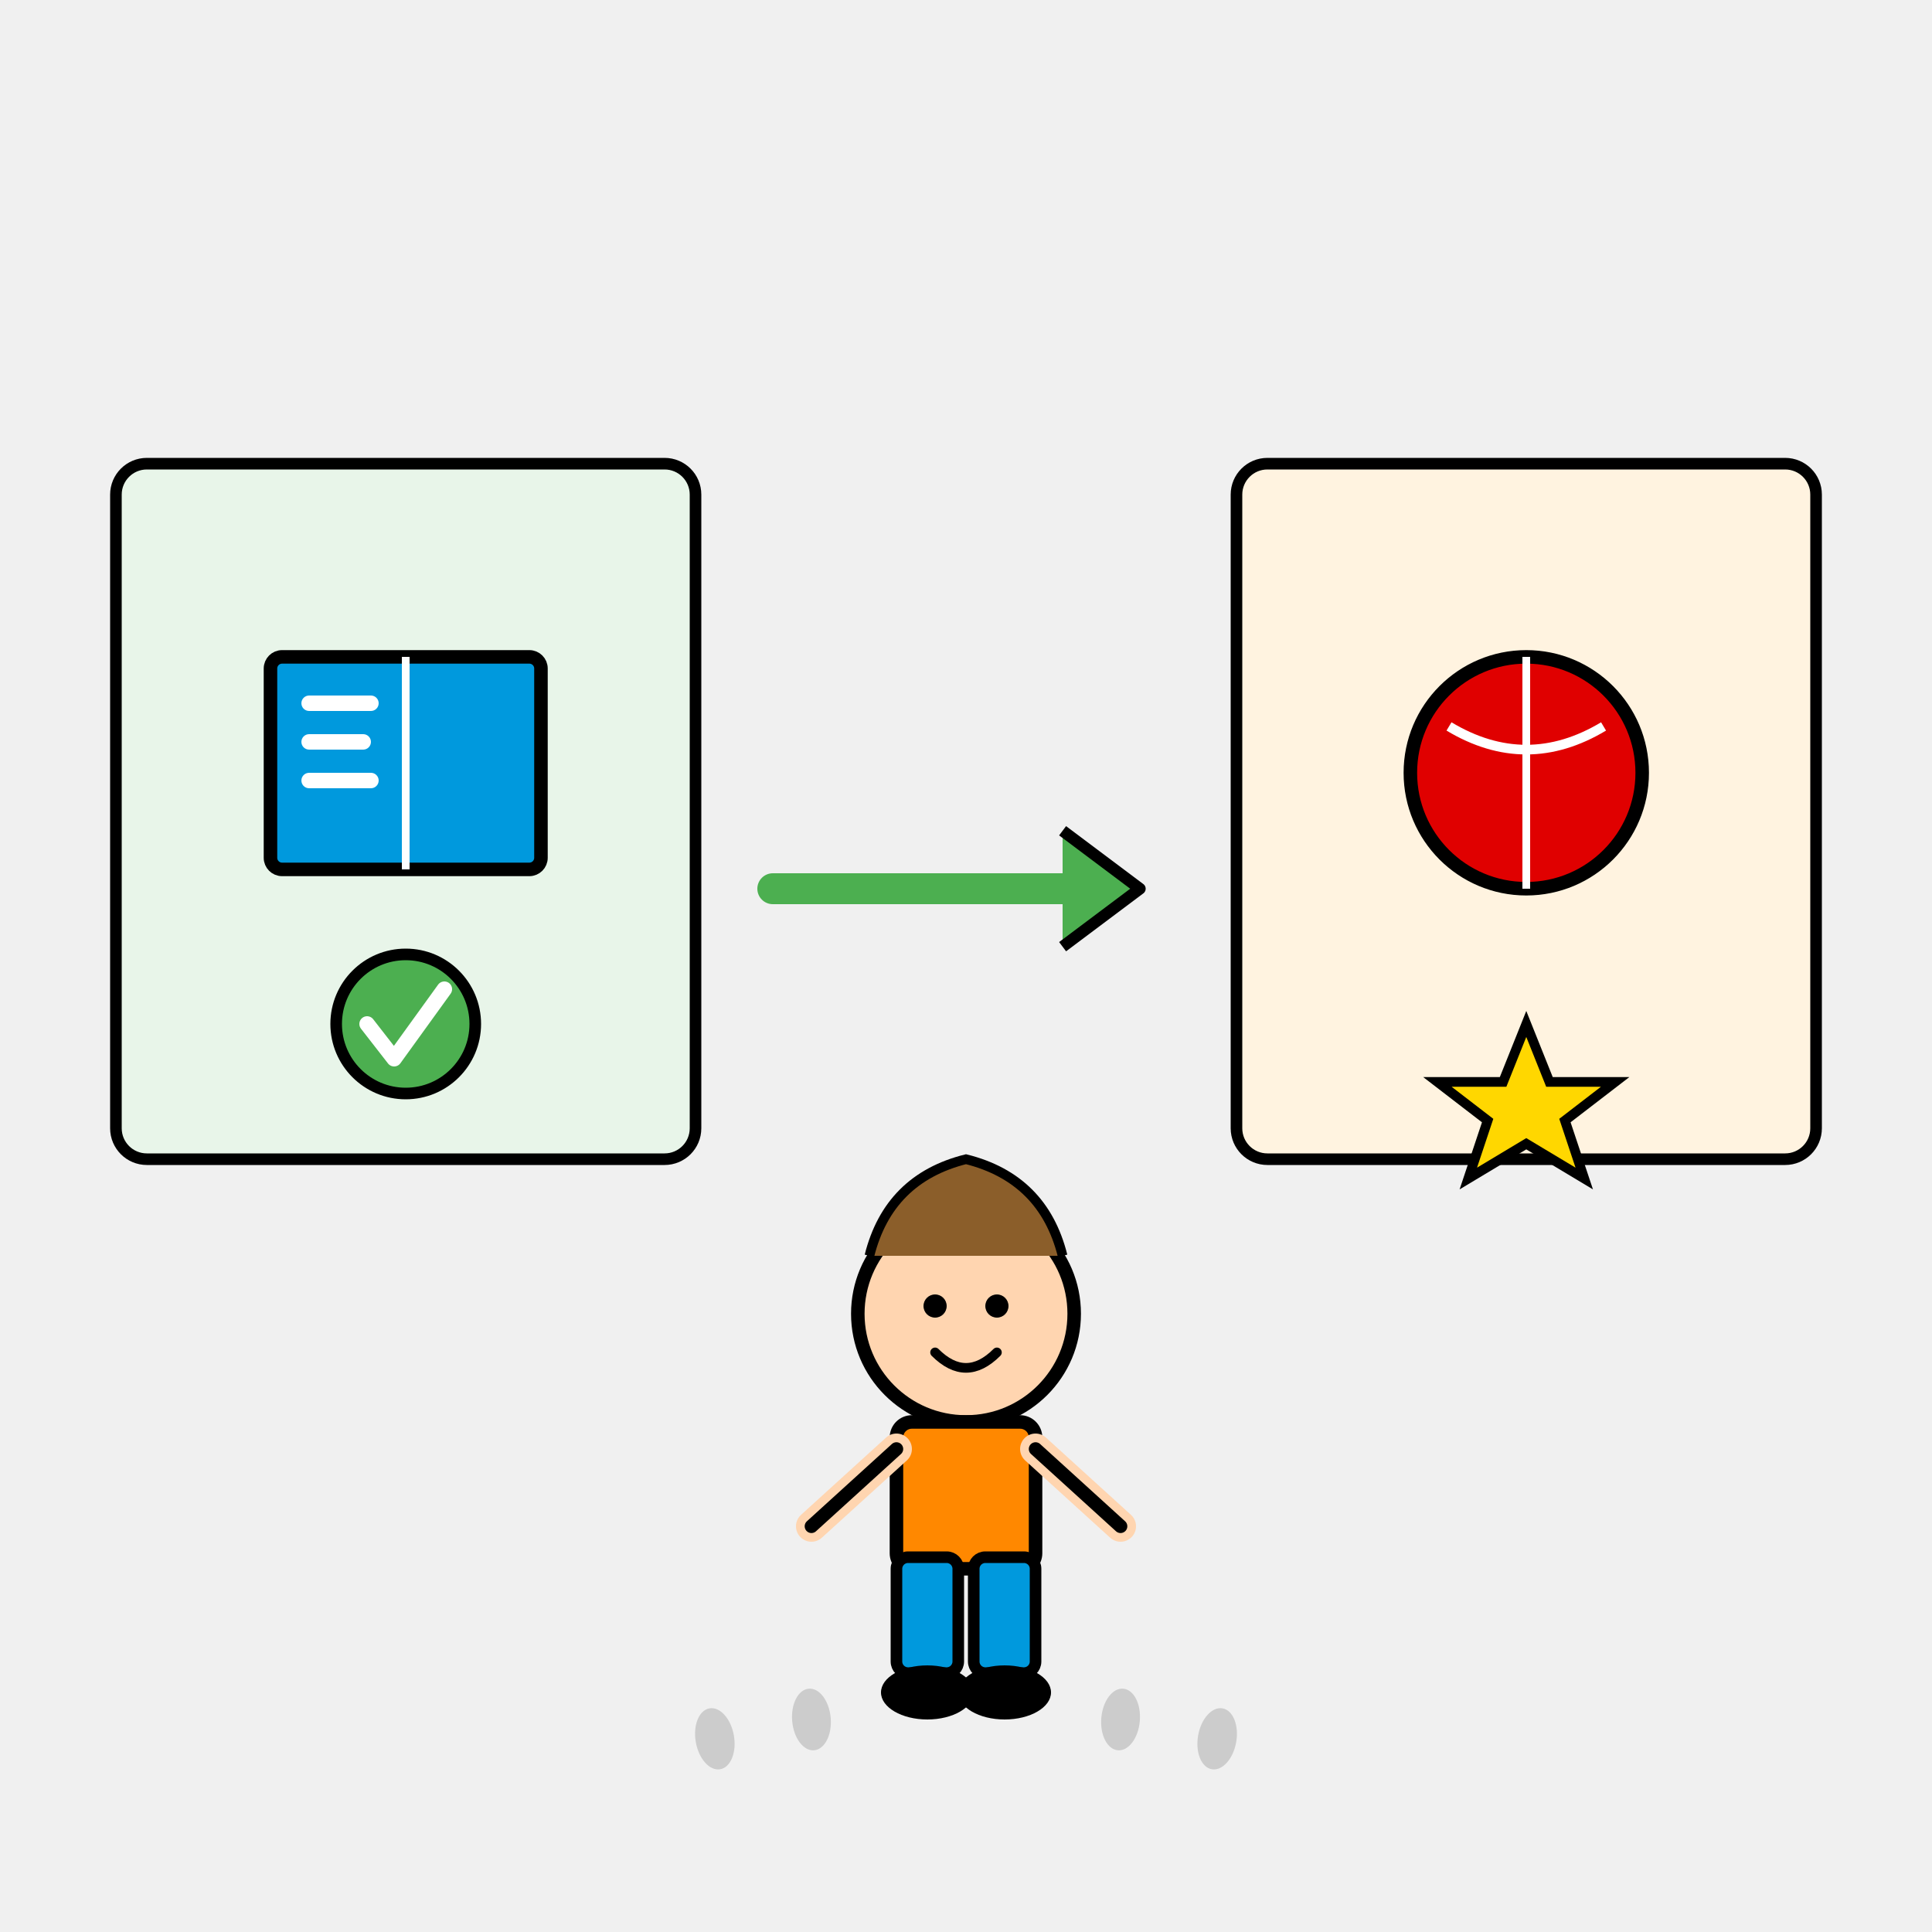
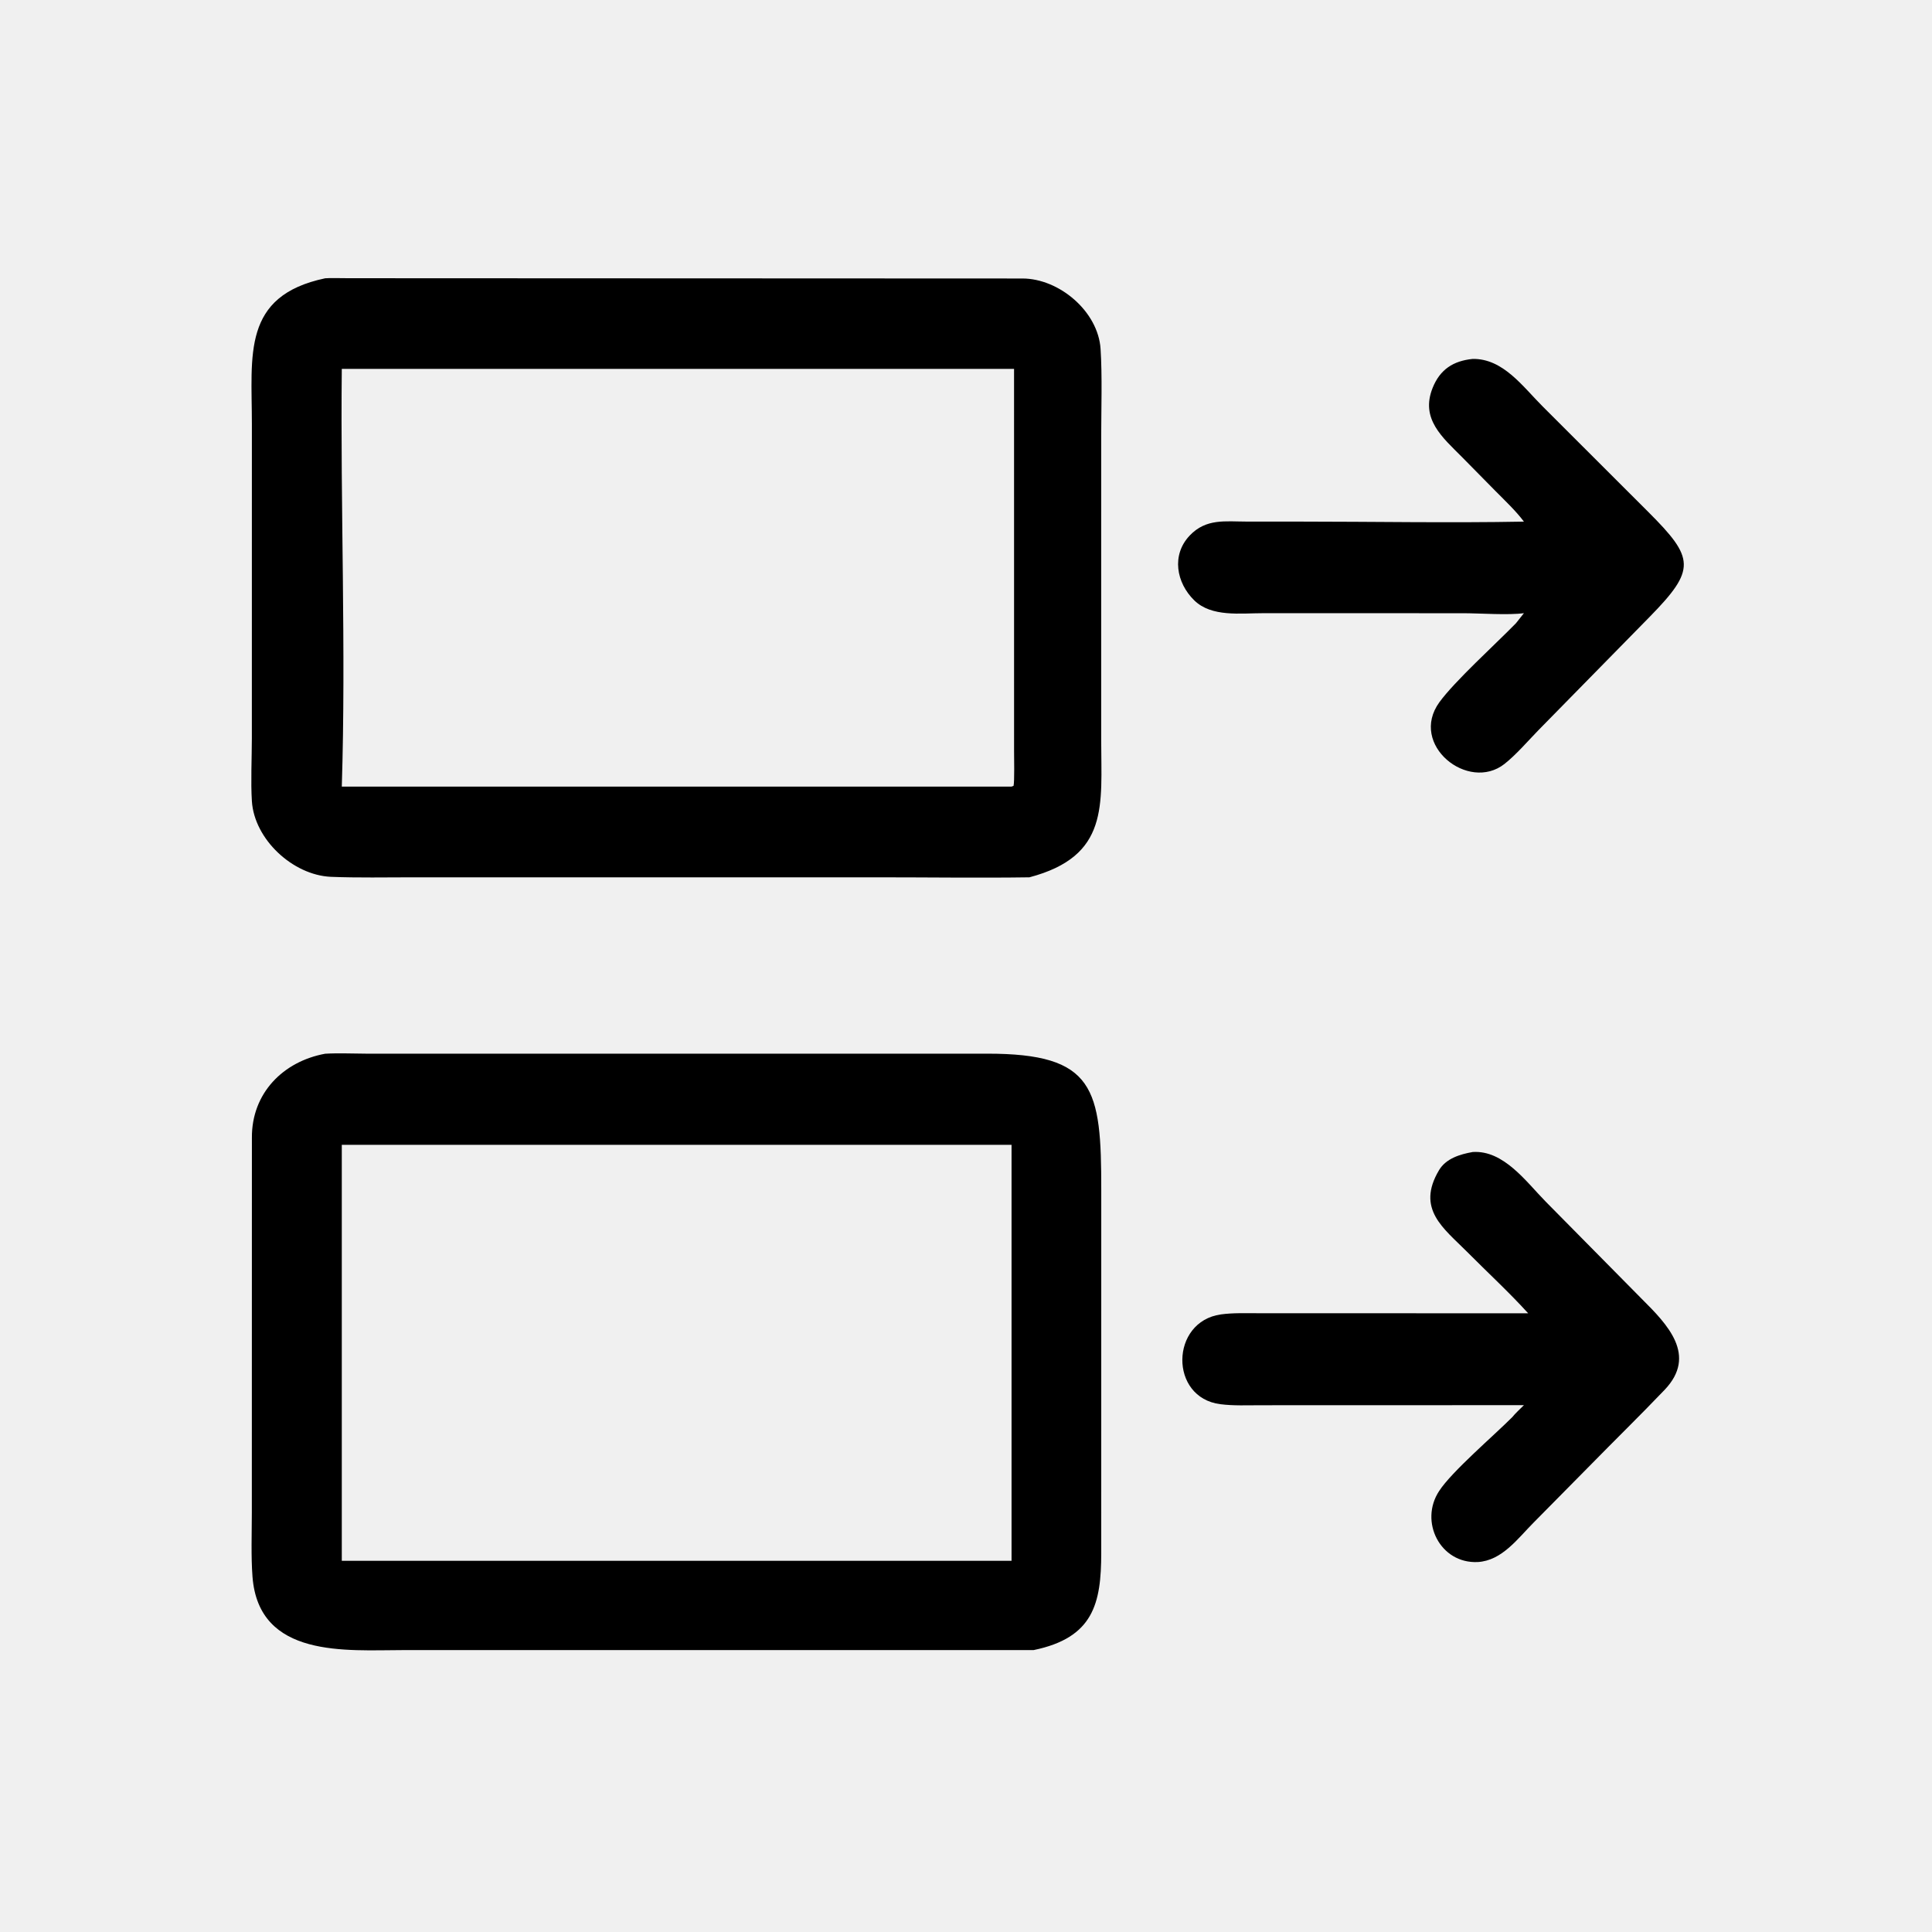
- <svg xmlns="http://www.w3.org/2000/svg" viewBox="0 0 500 500" width="500" height="500">
-   <rect x="30" y="120" width="150" height="180" rx="8" fill="#E8F5E9" stroke="#000" stroke-width="3" />
-   <rect x="70" y="170" width="70" height="55" rx="3" fill="#0099DD" stroke="#000" stroke-width="3.5" />
-   <line x1="105" y1="170" x2="105" y2="225" stroke="#FFF" stroke-width="2" />
-   <rect x="78" y="180" width="20" height="4" rx="2" fill="#FFF" />
-   <rect x="78" y="190" width="18" height="4" rx="2" fill="#FFF" />
-   <rect x="78" y="200" width="20" height="4" rx="2" fill="#FFF" />
-   <circle cx="105" cy="265" r="18" fill="#4CAF50" stroke="#000" stroke-width="3" />
-   <path d="M95 265 L102 274 L115 256" fill="none" stroke="#FFF" stroke-width="4" stroke-linecap="round" stroke-linejoin="round" />
-   <rect x="320" y="120" width="150" height="180" rx="8" fill="#FFF3E0" stroke="#000" stroke-width="3" />
-   <circle cx="395" cy="200" r="30" fill="#E00000" stroke="#000" stroke-width="3.5" />
-   <path d="M375 188 Q395 200 415 188" fill="none" stroke="#FFF" stroke-width="2.5" />
-   <line x1="395" y1="170" x2="395" y2="230" stroke="#FFF" stroke-width="2" />
-   <polygon points="395,265 401,280 418,280 405,290 410,305 395,296 380,305 385,290 372,280 389,280" fill="#FFD700" stroke="#000" stroke-width="2.5" />
-   <path d="M200 230 L290 230" fill="none" stroke="#4CAF50" stroke-width="8" stroke-linecap="round" />
-   <path d="M275 215 L295 230 L275 245" fill="#4CAF50" stroke="#000" stroke-width="3" stroke-linejoin="round" />
-   <circle cx="250" cy="340" r="28" fill="#FFD5B0" stroke="#000" stroke-width="3.5" />
-   <path d="M225 325 Q230 305 250 300 Q270 305 275 325" fill="#8B5E2A" stroke="#000" stroke-width="2.5" />
-   <circle cx="242" cy="338" r="3" fill="#000" />
-   <circle cx="258" cy="338" r="3" fill="#000" />
-   <path d="M242 350 Q250 358 258 350" fill="none" stroke="#000" stroke-width="2.5" stroke-linecap="round" />
-   <rect x="232" y="368" width="36" height="38" rx="4" fill="#FF8800" stroke="#000" stroke-width="3.5" />
-   <rect x="232" y="403" width="16" height="30" rx="3" fill="#0099DD" stroke="#000" stroke-width="3" />
-   <rect x="252" y="403" width="16" height="30" rx="3" fill="#0099DD" stroke="#000" stroke-width="3" />
-   <path d="M232 375 L210 395" fill="none" stroke="#FFD5B0" stroke-width="8" stroke-linecap="round" />
-   <path d="M232 375 L210 395" fill="none" stroke="#000" stroke-width="3.5" stroke-linecap="round" />
-   <path d="M268 375 L290 395" fill="none" stroke="#FFD5B0" stroke-width="8" stroke-linecap="round" />
-   <path d="M268 375 L290 395" fill="none" stroke="#000" stroke-width="3.5" stroke-linecap="round" />
-   <ellipse cx="240" cy="438" rx="12" ry="7" fill="#000" />
-   <ellipse cx="260" cy="438" rx="12" ry="7" fill="#000" />
-   <ellipse cx="185" cy="450" rx="5" ry="8" fill="#CCC" transform="rotate(-10 185 450)" />
-   <ellipse cx="210" cy="445" rx="5" ry="8" fill="#CCC" transform="rotate(-5 210 445)" />
-   <ellipse cx="290" cy="445" rx="5" ry="8" fill="#CCC" transform="rotate(5 290 445)" />
-   <ellipse cx="315" cy="450" rx="5" ry="8" fill="#CCC" transform="rotate(10 315 450)" />
+ <svg xmlns="http://www.w3.org/2000/svg" height="512" preserveAspectRatio="none" style="display: block;" version="1.1" viewBox="0 0 2048 2048" width="512">
+   <path d="M 344.692 294.997 C 348.052 294.574 364.648 294.913 369.336 294.919 L 1083.62 295.218 C 1122.64 295.133 1164.07 330.032 1166.65 369.857 C 1168.5 398.441 1167.34 432.887 1167.32 462.215 L 1167.31 784.138 C 1167.33 853.446 1176.22 907.492 1091.19 929.992 C 1038.47 930.747 984.056 929.994 931.163 929.99 L 438.195 929.984 C 409.337 929.989 379.45 930.618 350.666 929.464 C 310.333 927.596 269.62 889.762 267.015 849.324 C 265.711 829.073 266.95 803.651 266.98 782.581 L 267.006 449.474 C 267.008 376.442 256.162 313.693 344.692 294.997 z M 362.316 833.828 L 1072.28 833.828 L 1074.41 833.043 C 1075.52 828.638 1074.98 802.355 1074.96 796.104 L 1074.94 391.012 L 362.316 391.012 C 360.739 537.538 366.906 687.949 362.316 833.828 z" fill="rgb(0,0,0)" transform="translate(0,0)" />
+   <path d="M 344.692 1117 C 358.141 1116.17 374.855 1116.9 388.696 1116.94 L 1046.38 1116.93 C 1160.47 1116.85 1167.5 1153.39 1167.38 1261.51 L 1167.36 1646.18 C 1167.34 1699.92 1159.02 1736.06 1095.76 1749.14 L 426.921 1749.17 C 367.637 1749.16 274.206 1758.23 267.645 1671.27 C 266.021 1649.73 266.931 1625.52 266.953 1603.84 L 267.027 1206.18 C 266.653 1158.77 300.251 1125.11 344.692 1117 z M 362.316 1213.56 L 362.316 1654.53 L 818.25 1654.53 L 1072.28 1654.53 L 1072.28 1213.56 L 618.997 1213.56 L 362.316 1213.56 z" fill="rgb(0,0,0)" transform="translate(0,0)" />
+   <path d="M 1561.13 380.468 C 1593.42 379.973 1614.29 409.911 1635.45 431.002 L 1747.19 542.622 C 1796.45 591.816 1798.01 603.582 1748.58 654.025 L 1630.81 774.016 C 1619.57 785.573 1607.04 800.19 1594.8 809.814 C 1556.39 840.009 1493.2 789.425 1525.78 744.438 C 1541.99 722.07 1585.31 682.88 1606.96 660.678 L 1615.42 649.993 C 1599.01 652.236 1569.2 650.099 1551.46 650.042 L 1338.79 650.013 C 1314.88 650.003 1284.35 654.314 1266.02 636.462 C 1246.91 617.842 1241.53 588.259 1261.19 567.632 C 1278.55 549.409 1298.8 552.874 1321.49 552.898 L 1375.29 552.908 C 1454.2 552.918 1537.06 554.416 1615.42 552.947 C 1607.08 541.759 1595.49 530.847 1585.59 520.841 L 1549.8 484.518 C 1528.9 463.486 1505.47 443.999 1518.67 411.129 C 1526.52 391.587 1540.56 382.528 1561.13 380.468 z" fill="rgb(0,0,0)" transform="translate(0,0)" />
+   <path d="M 1561.13 1221.18 C 1594 1219.03 1617.79 1252.73 1638.6 1273.87 L 1740.37 1376.9 C 1767.6 1404 1799.51 1436.69 1764.52 1473.33 C 1738.49 1500.59 1711.38 1527.01 1684.98 1553.99 L 1625.87 1613.82 C 1608.81 1630.93 1592.28 1654.33 1566.45 1655.83 C 1526.6 1657.72 1504.2 1612.82 1525.58 1580.49 C 1538.85 1559.95 1584 1521.42 1603.08 1502.21 C 1605.79 1498.73 1612.02 1492.89 1615.42 1489.53 L 1335.91 1489.61 C 1321.78 1489.61 1307.69 1490.29 1293.65 1488.51 C 1239.18 1481.64 1240.43 1400.88 1294.16 1393.34 C 1306.87 1391.56 1321.16 1392.08 1334.05 1392.08 L 1619.92 1392.15 C 1600.12 1370.26 1577.12 1349.09 1555.2 1327.03 C 1530.32 1301.99 1500.87 1281.69 1525.44 1240.42 C 1532.76 1228.12 1547.47 1223.59 1561.13 1221.18 z" fill="rgb(0,0,0)" transform="translate(0,0)" />
</svg>
